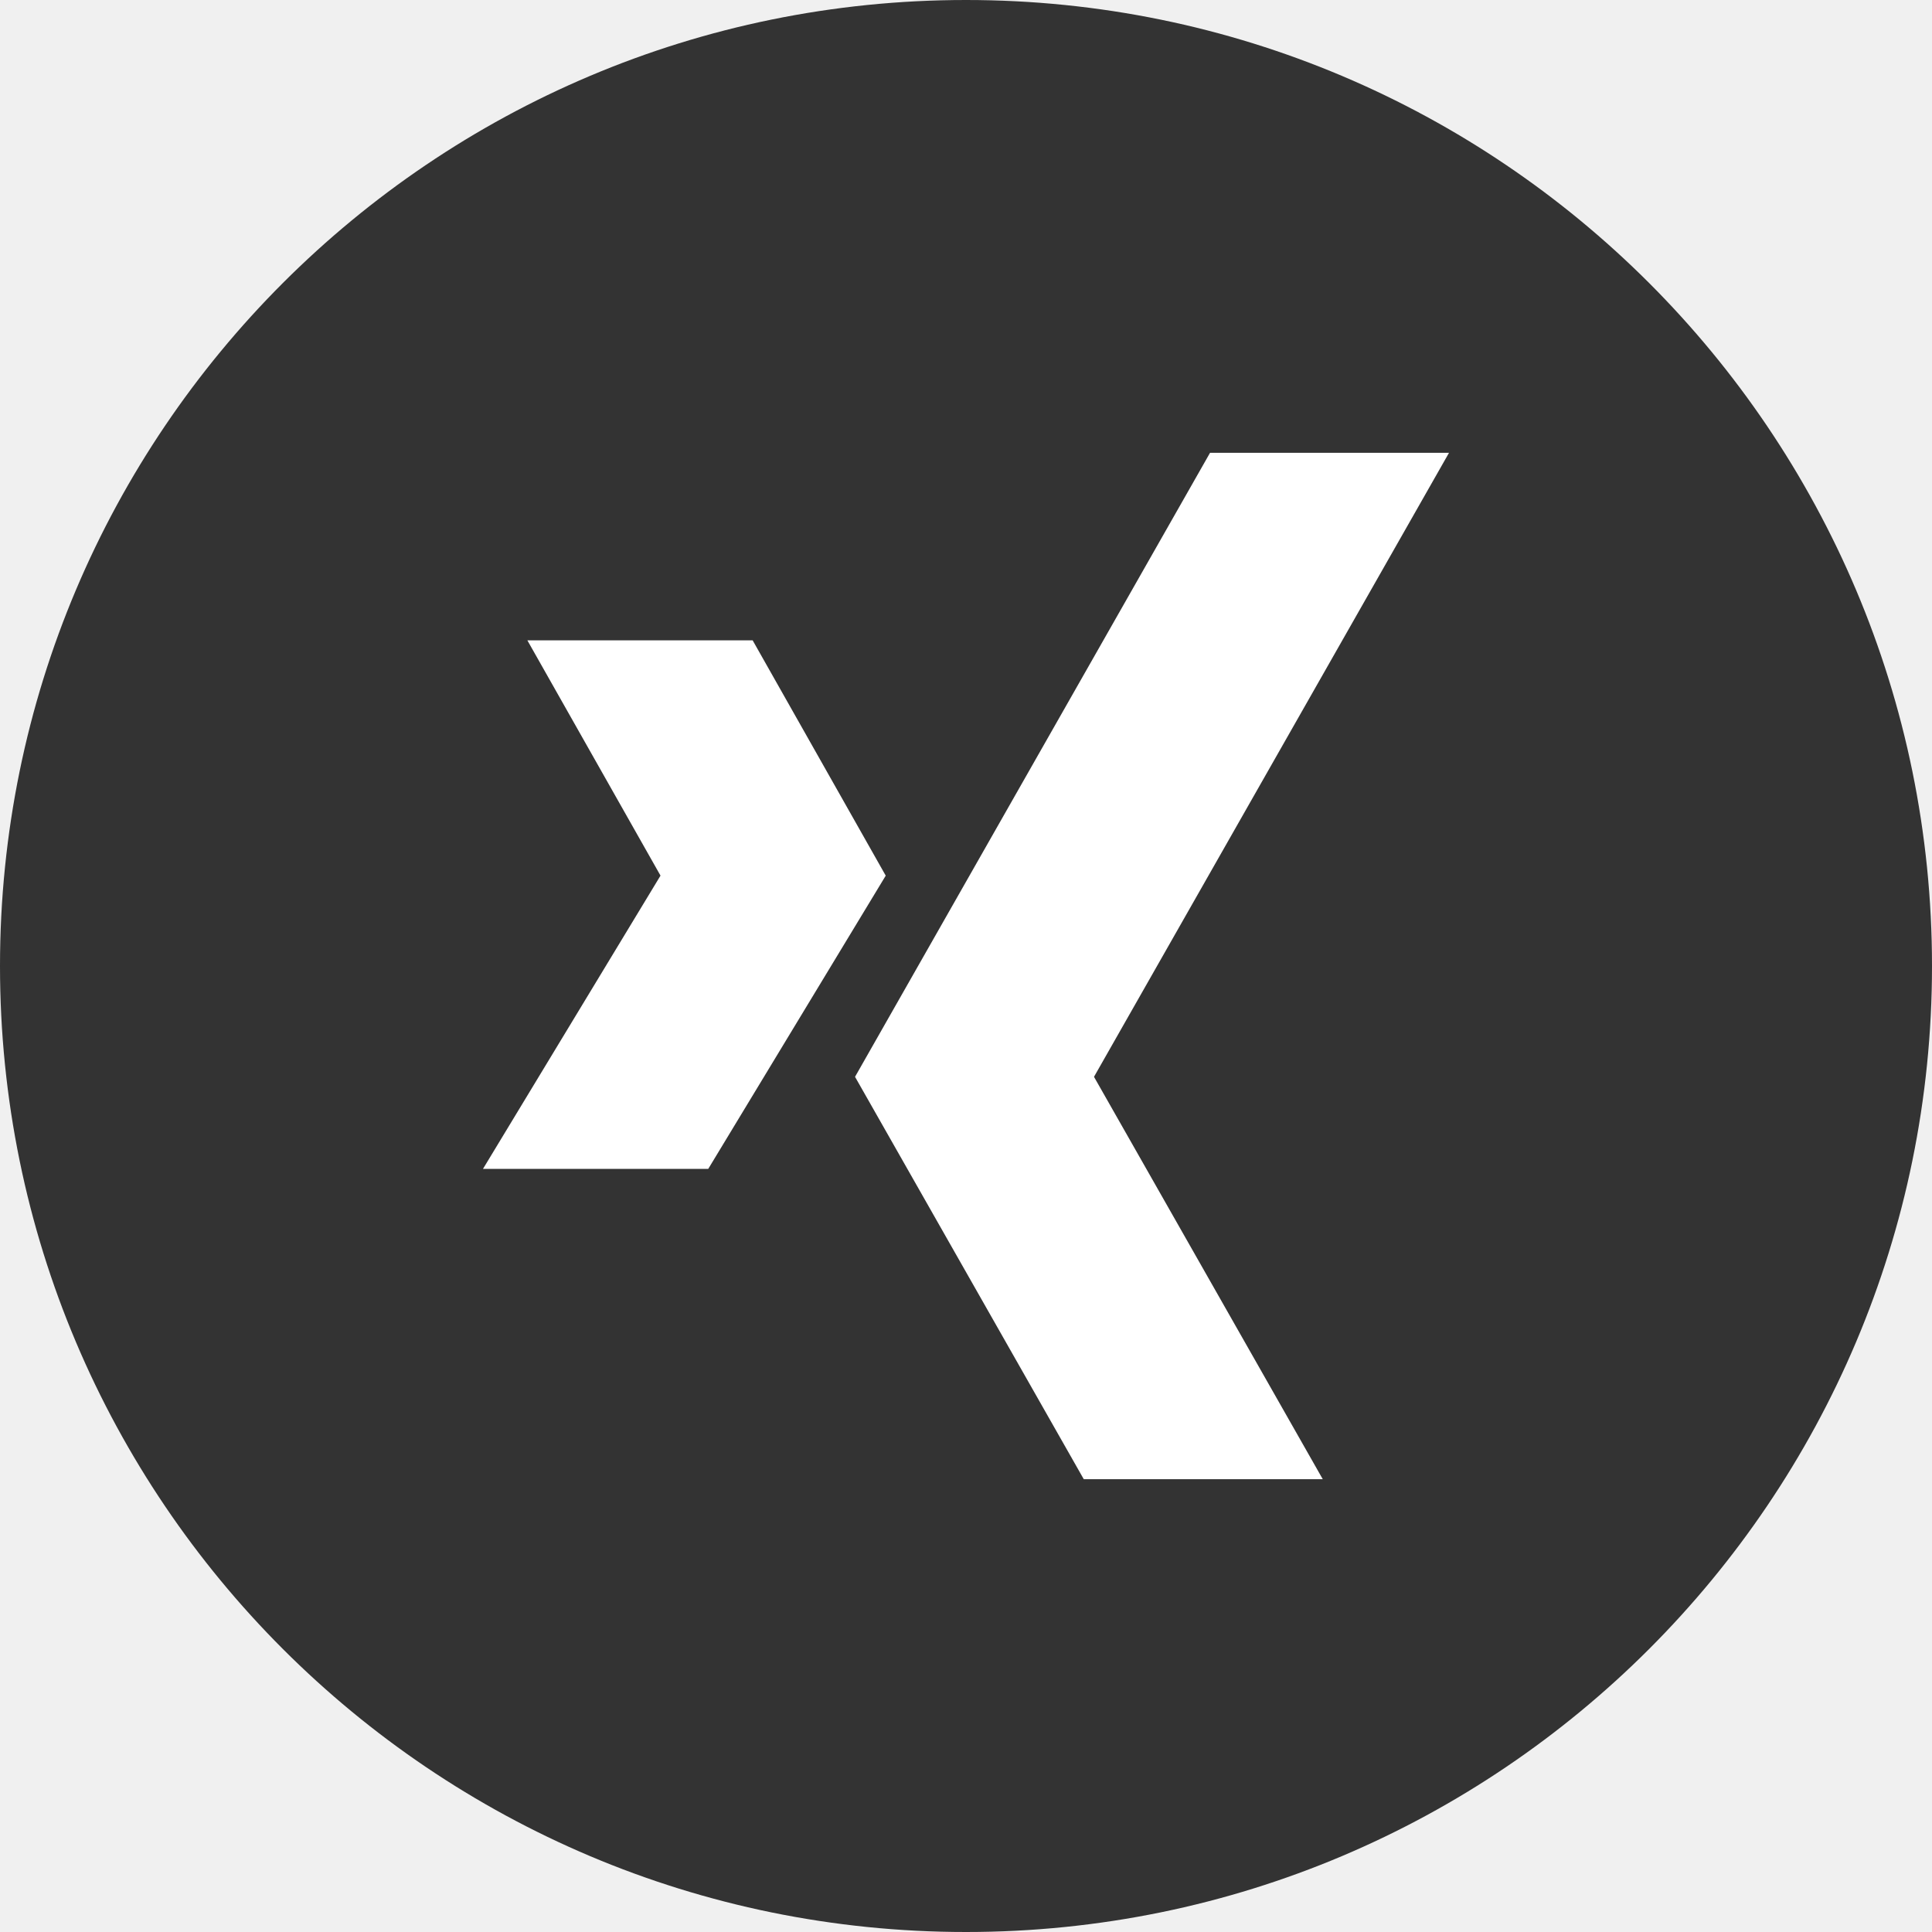
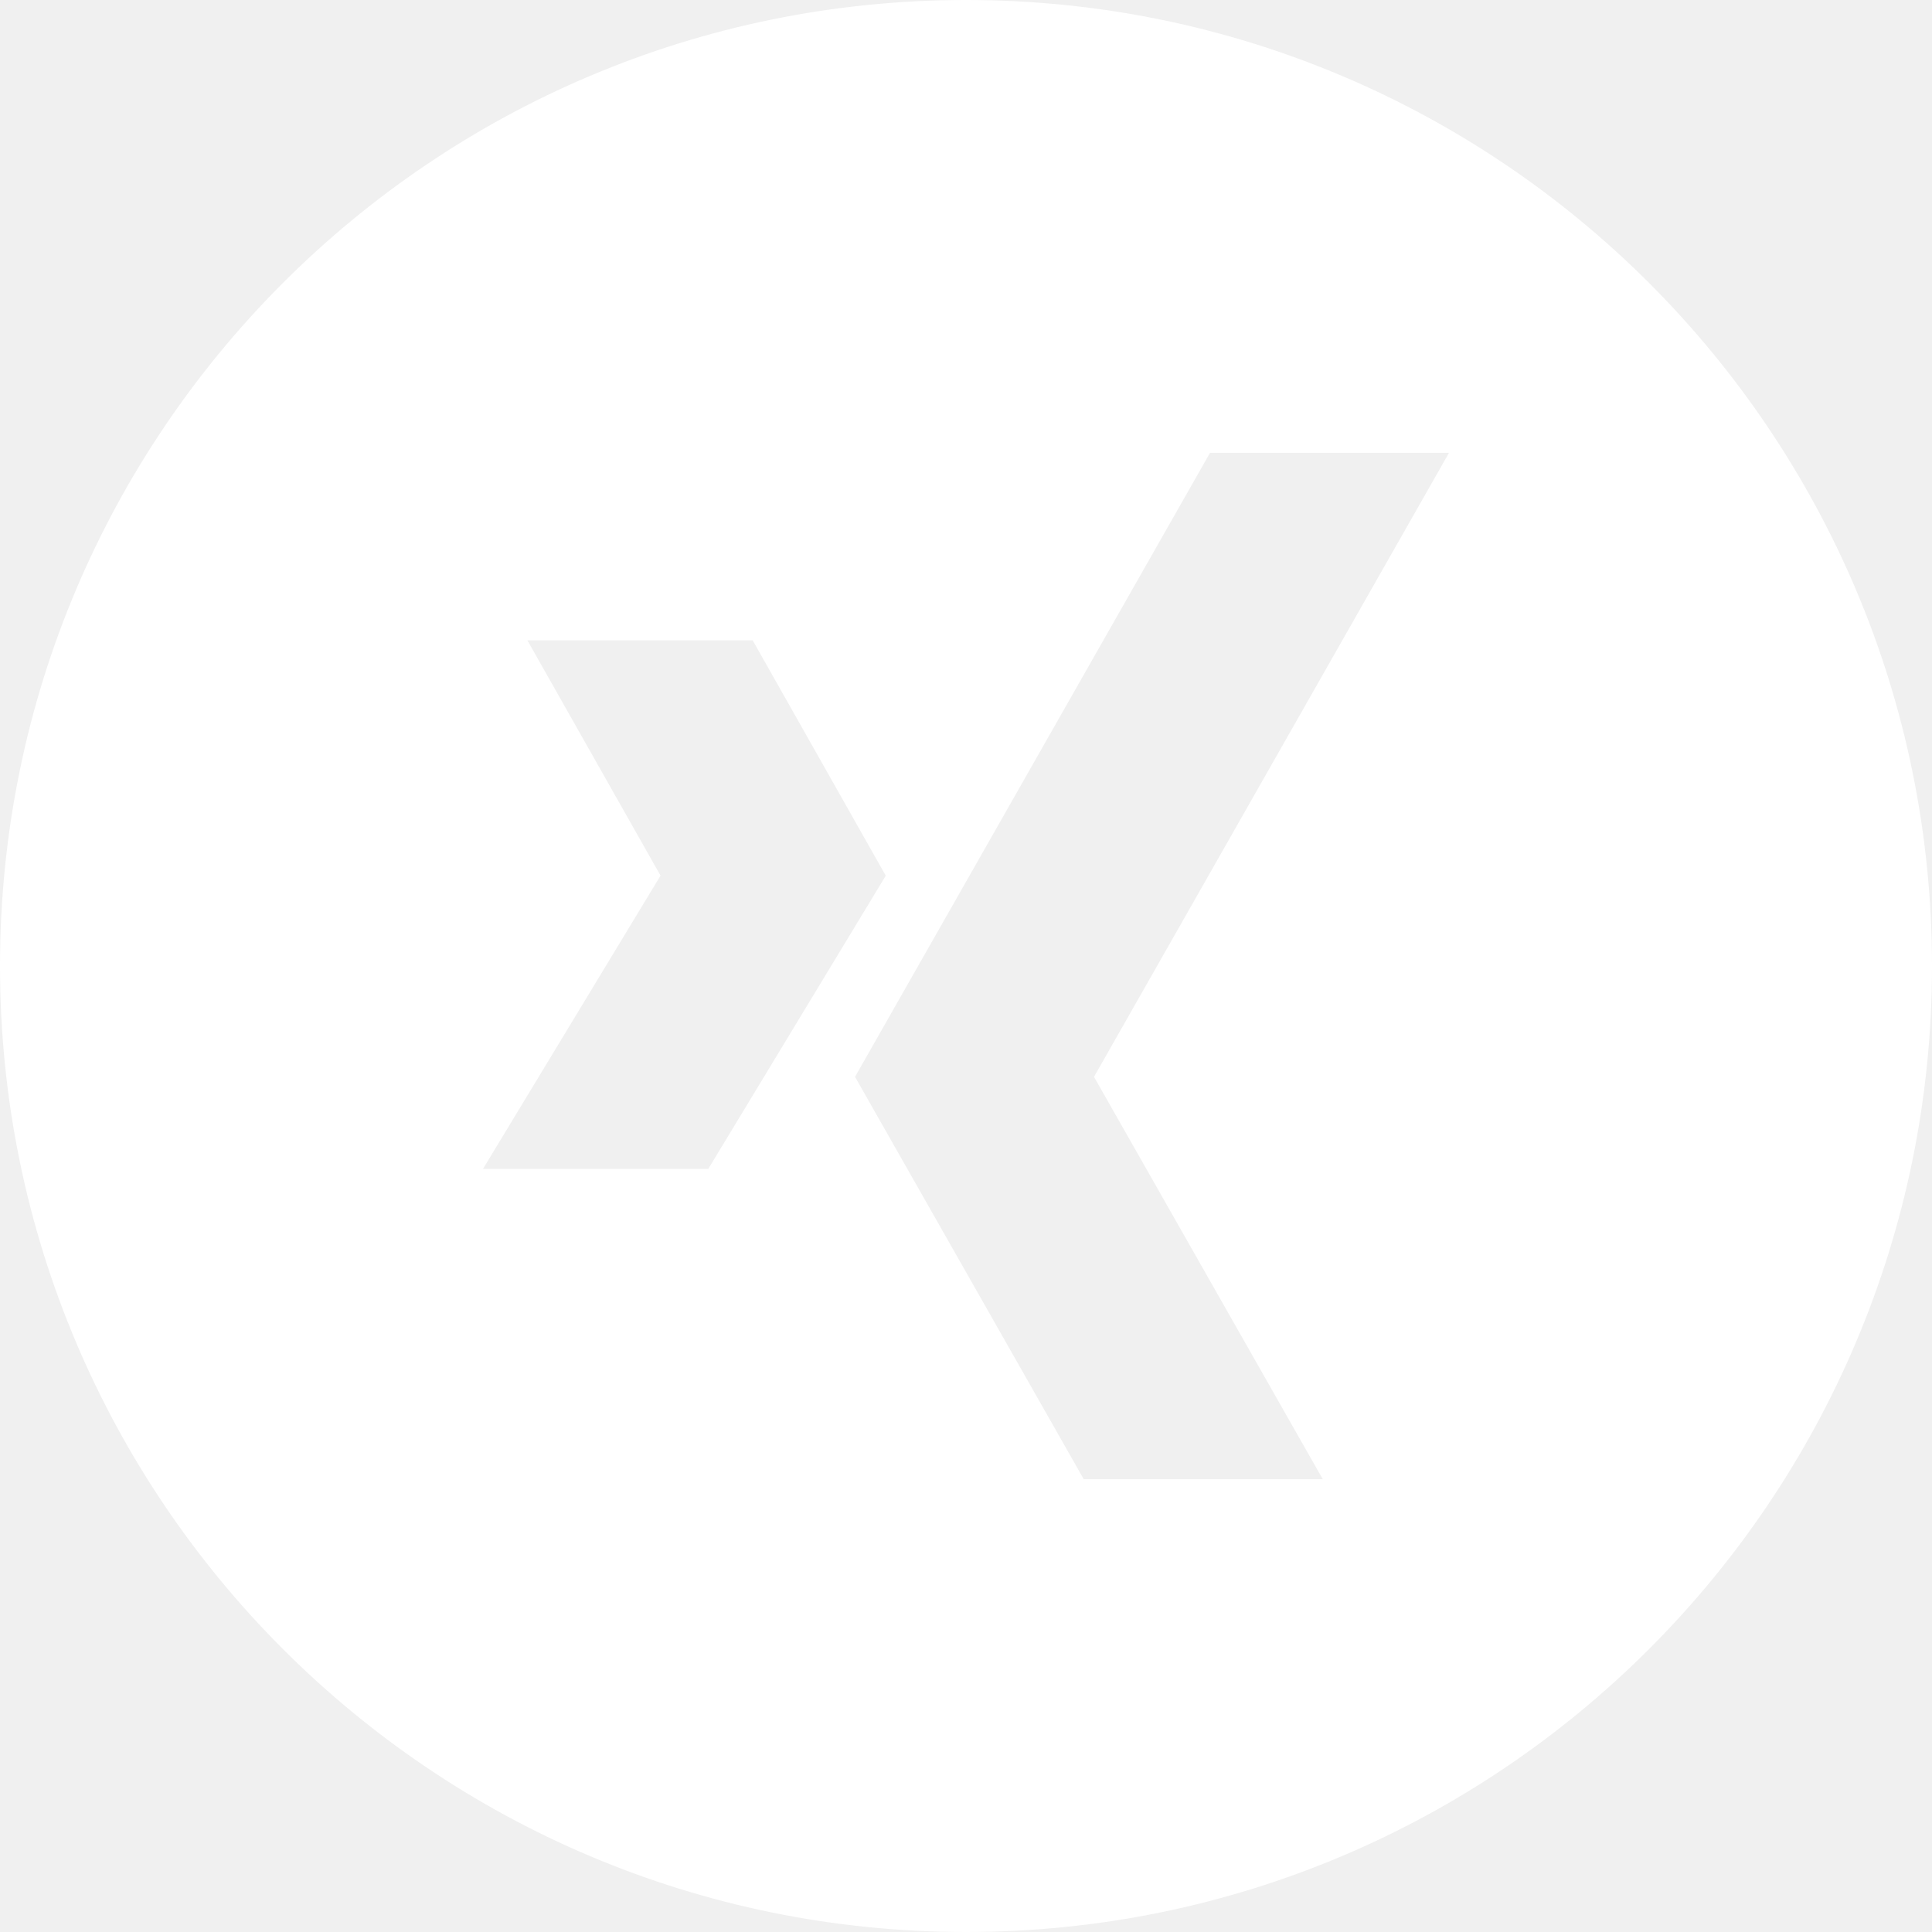
- <svg xmlns="http://www.w3.org/2000/svg" enable-background="new 0 0 64 64" version="1.1" viewBox="0 0 64 64" xml:space="preserve">
-   <g id="Layer_3">
-     <g>
-       <g>
-         <path d="M32,0C14.327,0,0,14.327,0,32c0,17.673,14.327,32,32,32s32-14.327,32-32C64,14.327,49.673,0,32,0z" fill="#333333" />
+ <svg xmlns="http://www.w3.org/2000/svg" enable-background="new 0 0 64 64" version="1.1" viewBox="0 0 64 64" xml:space="preserve" id="svg2">
+   <defs id="defs16" />
+   <g id="Layer_3" style="fill:#ffffff">
+     <g id="g5" style="fill:#ffffff">
+       <g id="g7" style="fill:#ffffff">
+         <path d="M 32 0 C 14.327 0 0 14.327 0 32 C 0 49.673 14.327 64 32 64 C 49.673 64 64 49.673 64 32 C 64 14.327 49.673 0 32 0 z M 40.084 15 L 48 15 L 36.24 35.672 L 43.818 49 L 35.9 49 L 28.324 35.672 L 40.084 15 z M 17.471 21.213 L 24.934 21.213 L 29.342 29.008 L 23.463 38.721 L 16 38.721 L 21.881 29.006 L 17.471 21.213 z " id="path9" style="fill:#ffffff" />
      </g>
    </g>
-     <g id="Xing">
-       <path d="M24.933,21.213H17.47l4.41,7.793L16,38.72h7.462l5.879-9.713L24.933,21.213z M40.084,15l-11.76,20.671    L35.901,49h7.917L36.24,35.671L48,15H40.084L40.084,15z" fill="#FFFFFF" />
-     </g>
+     <g id="Xing" style="fill:#ffffff" />
  </g>
</svg>
